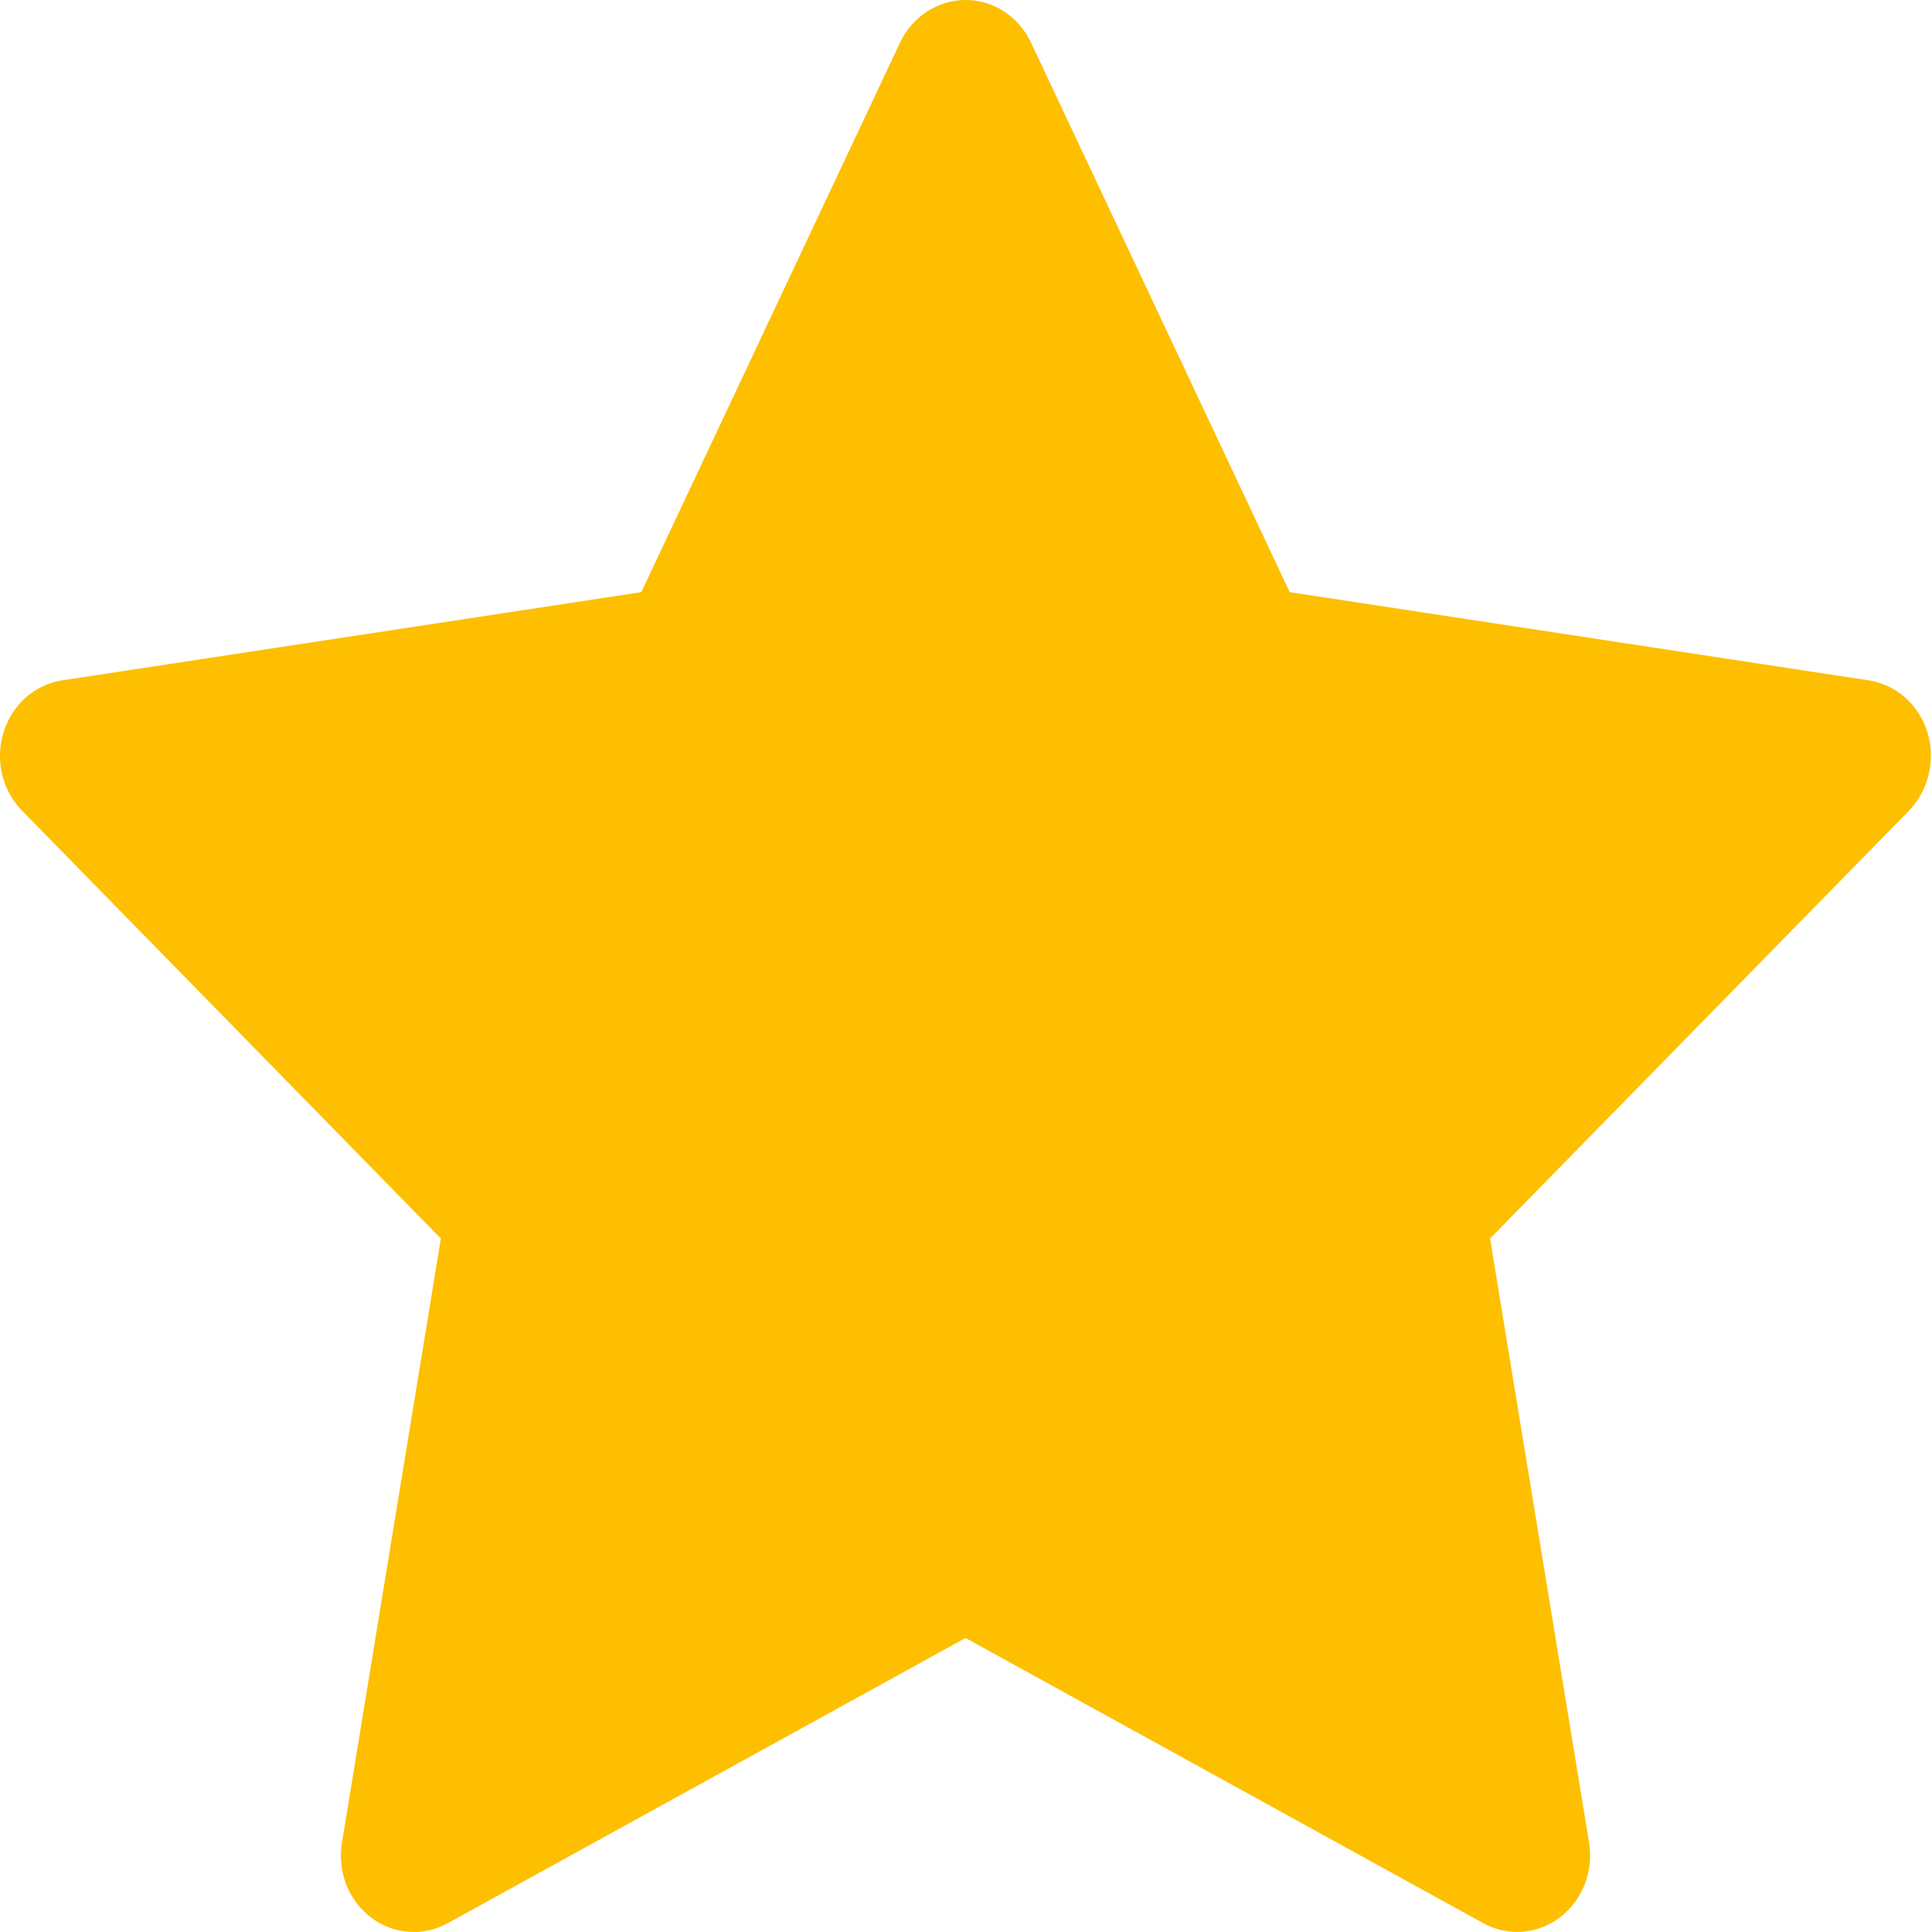
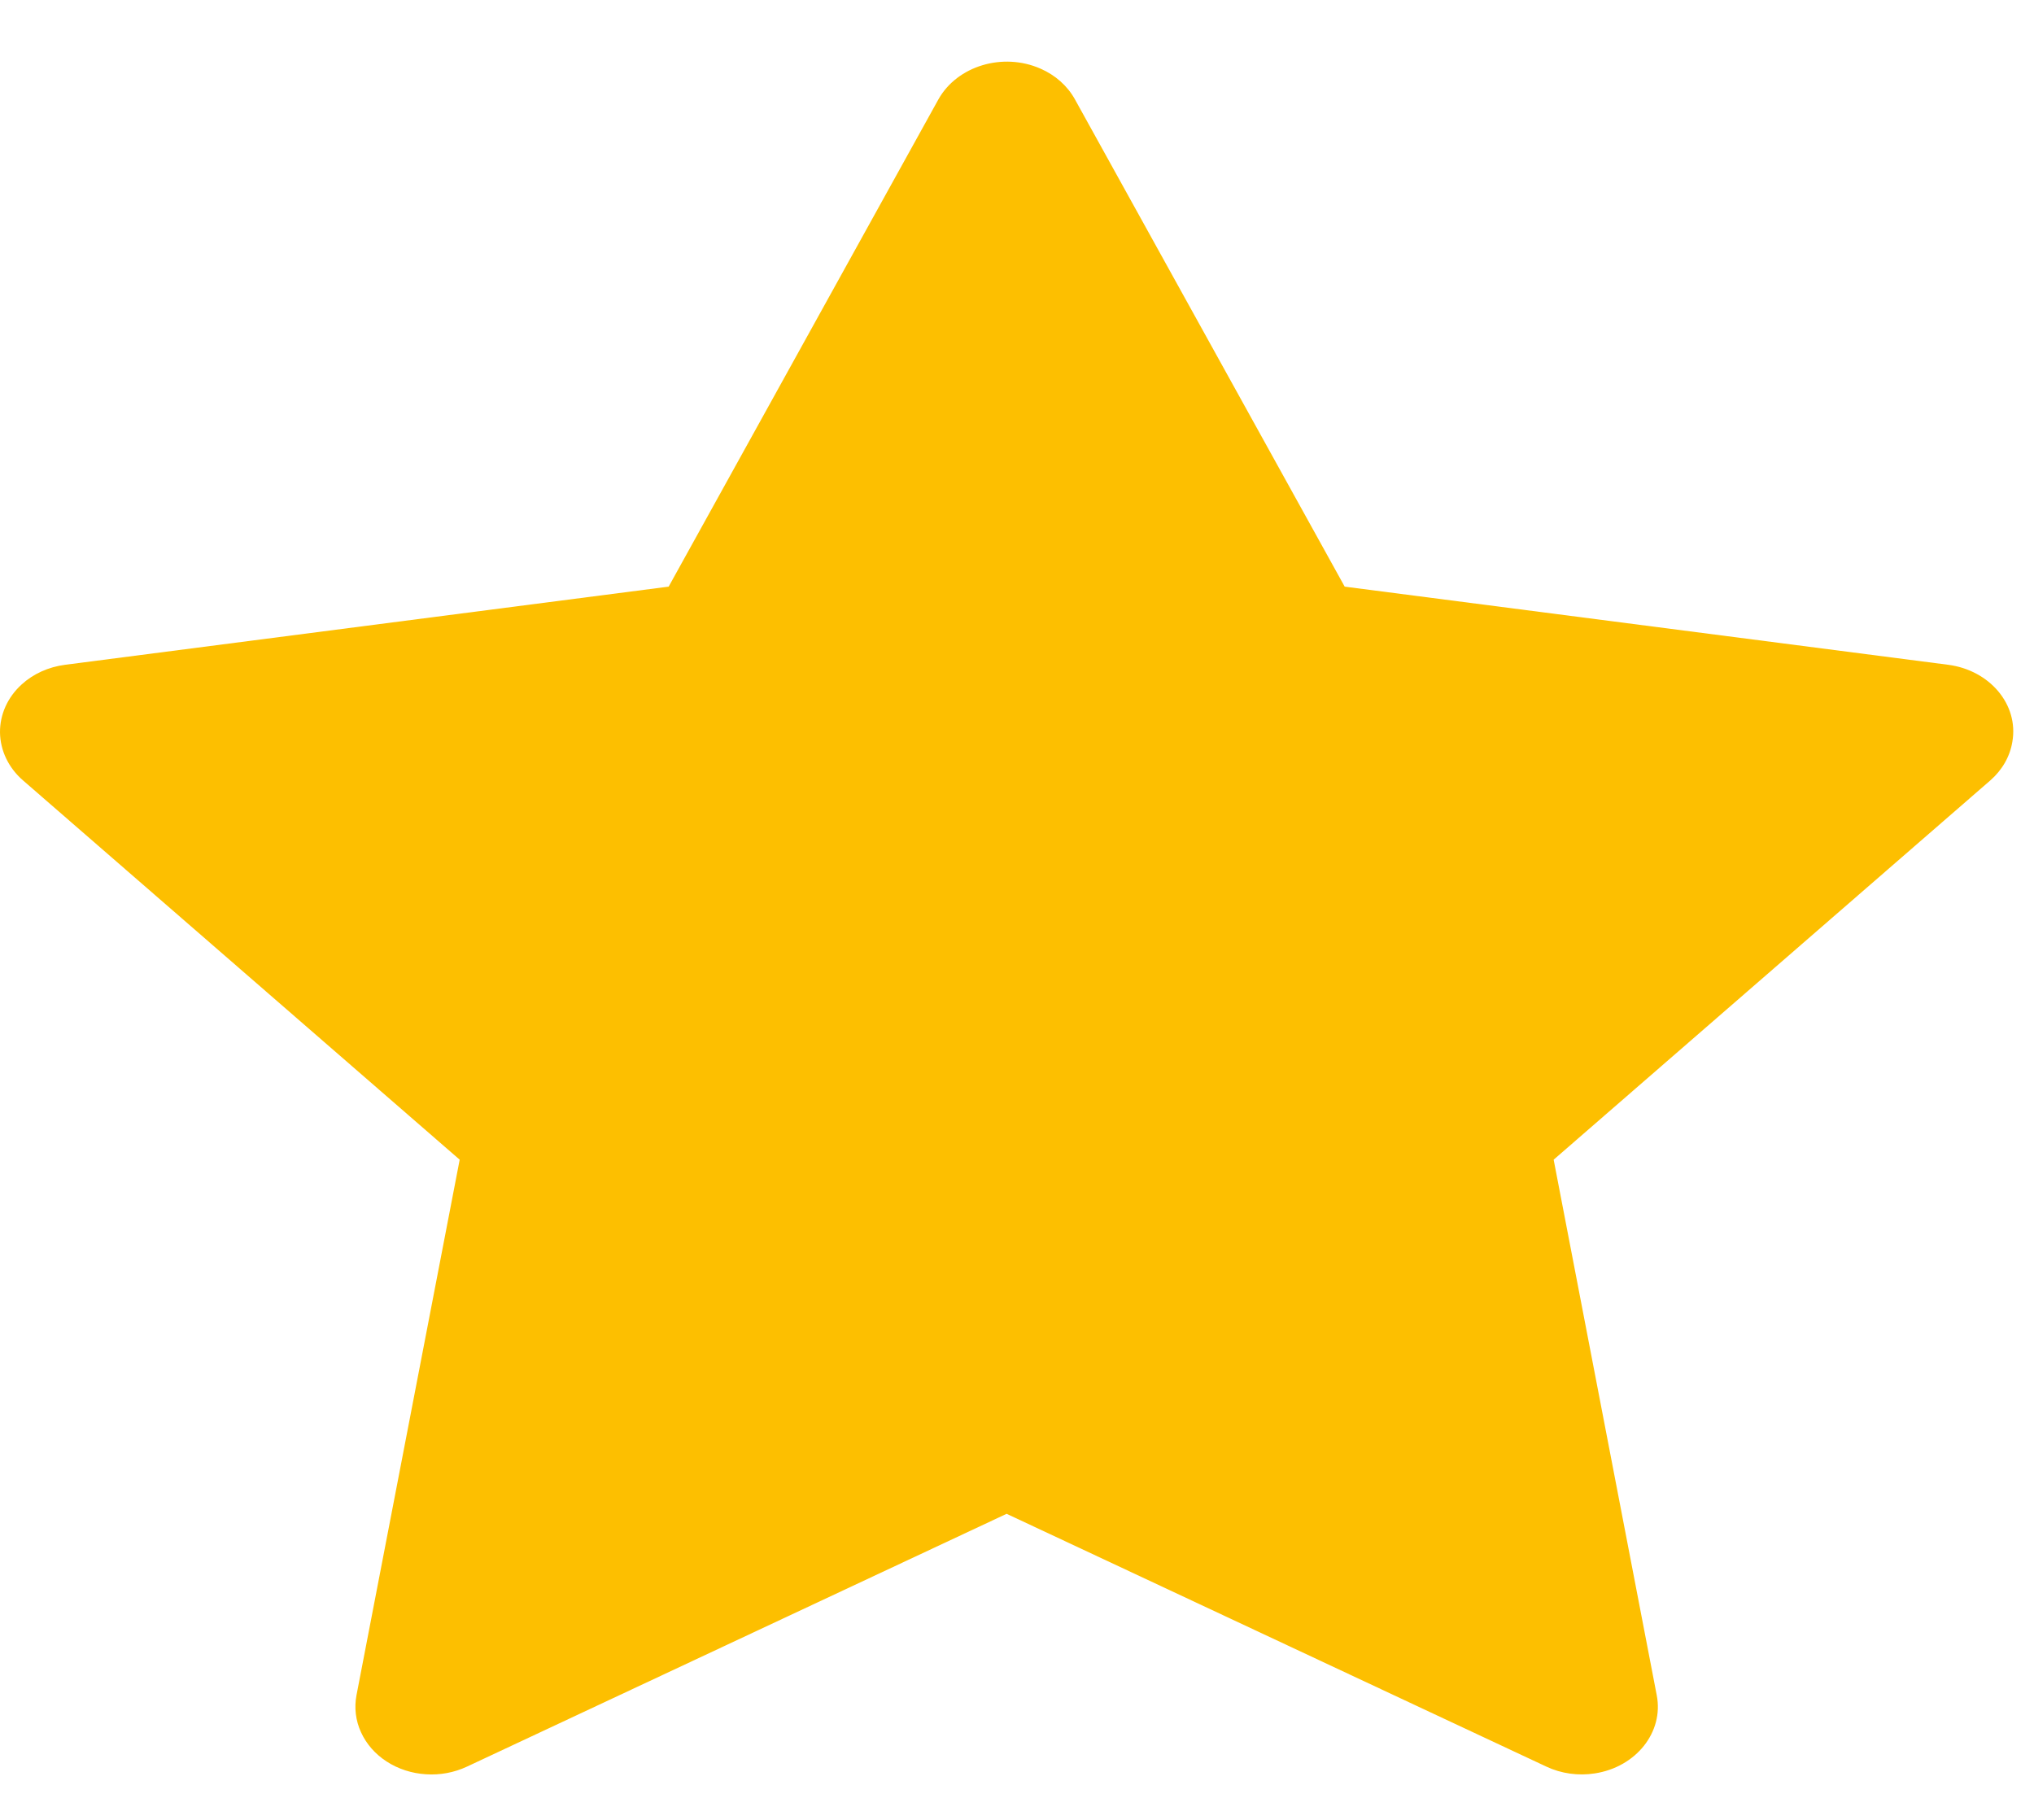
- <svg xmlns="http://www.w3.org/2000/svg" width="16" height="16" viewBox="0 0 16 16" fill="none">
-   <path d="M15.474 5.634L10.681 4.904L8.538 0.352C8.479 0.228 8.383 0.127 8.264 0.065C7.965 -0.089 7.603 0.04 7.454 0.352L5.311 4.904L0.517 5.634C0.385 5.654 0.264 5.719 0.171 5.818C0.06 5.938 -0.002 6.101 5.31422e-05 6.269C0.002 6.437 0.068 6.597 0.183 6.714L3.651 10.257L2.832 15.26C2.813 15.377 2.825 15.496 2.867 15.606C2.91 15.715 2.98 15.81 3.072 15.879C3.163 15.949 3.271 15.99 3.383 15.998C3.496 16.007 3.608 15.982 3.708 15.927L7.996 13.565L12.284 15.927C12.401 15.992 12.537 16.014 12.667 15.99C12.995 15.931 13.216 15.604 13.16 15.26L12.34 10.257L15.809 6.714C15.903 6.617 15.965 6.491 15.984 6.352C16.035 6.006 15.805 5.685 15.474 5.634Z" fill="#FDBF00" />
+ <svg xmlns="http://www.w3.org/2000/svg" width="19" height="17" viewBox="0 0 19 17" fill="none">
+   <path d="M18.199 6.21L12.561 5.48L10.041 0.928C9.972 0.803 9.859 0.702 9.719 0.641C9.368 0.487 8.942 0.615 8.766 0.928L6.246 5.48L0.608 6.21C0.453 6.23 0.31 6.295 0.202 6.394C0.07 6.514 -0.002 6.676 6.24985e-05 6.844C0.003 7.012 0.08 7.173 0.215 7.29L4.294 10.833L3.33 15.836C3.308 15.952 3.322 16.072 3.372 16.181C3.422 16.291 3.505 16.386 3.612 16.455C3.72 16.525 3.847 16.566 3.979 16.574C4.111 16.583 4.243 16.558 4.361 16.503L9.403 14.141L14.446 16.503C14.584 16.568 14.744 16.59 14.897 16.566C15.283 16.507 15.543 16.18 15.476 15.836L14.513 10.833L18.592 7.29C18.703 7.193 18.776 7.066 18.798 6.928C18.858 6.582 18.587 6.261 18.199 6.21Z" fill="#FDBF00" />
</svg>
